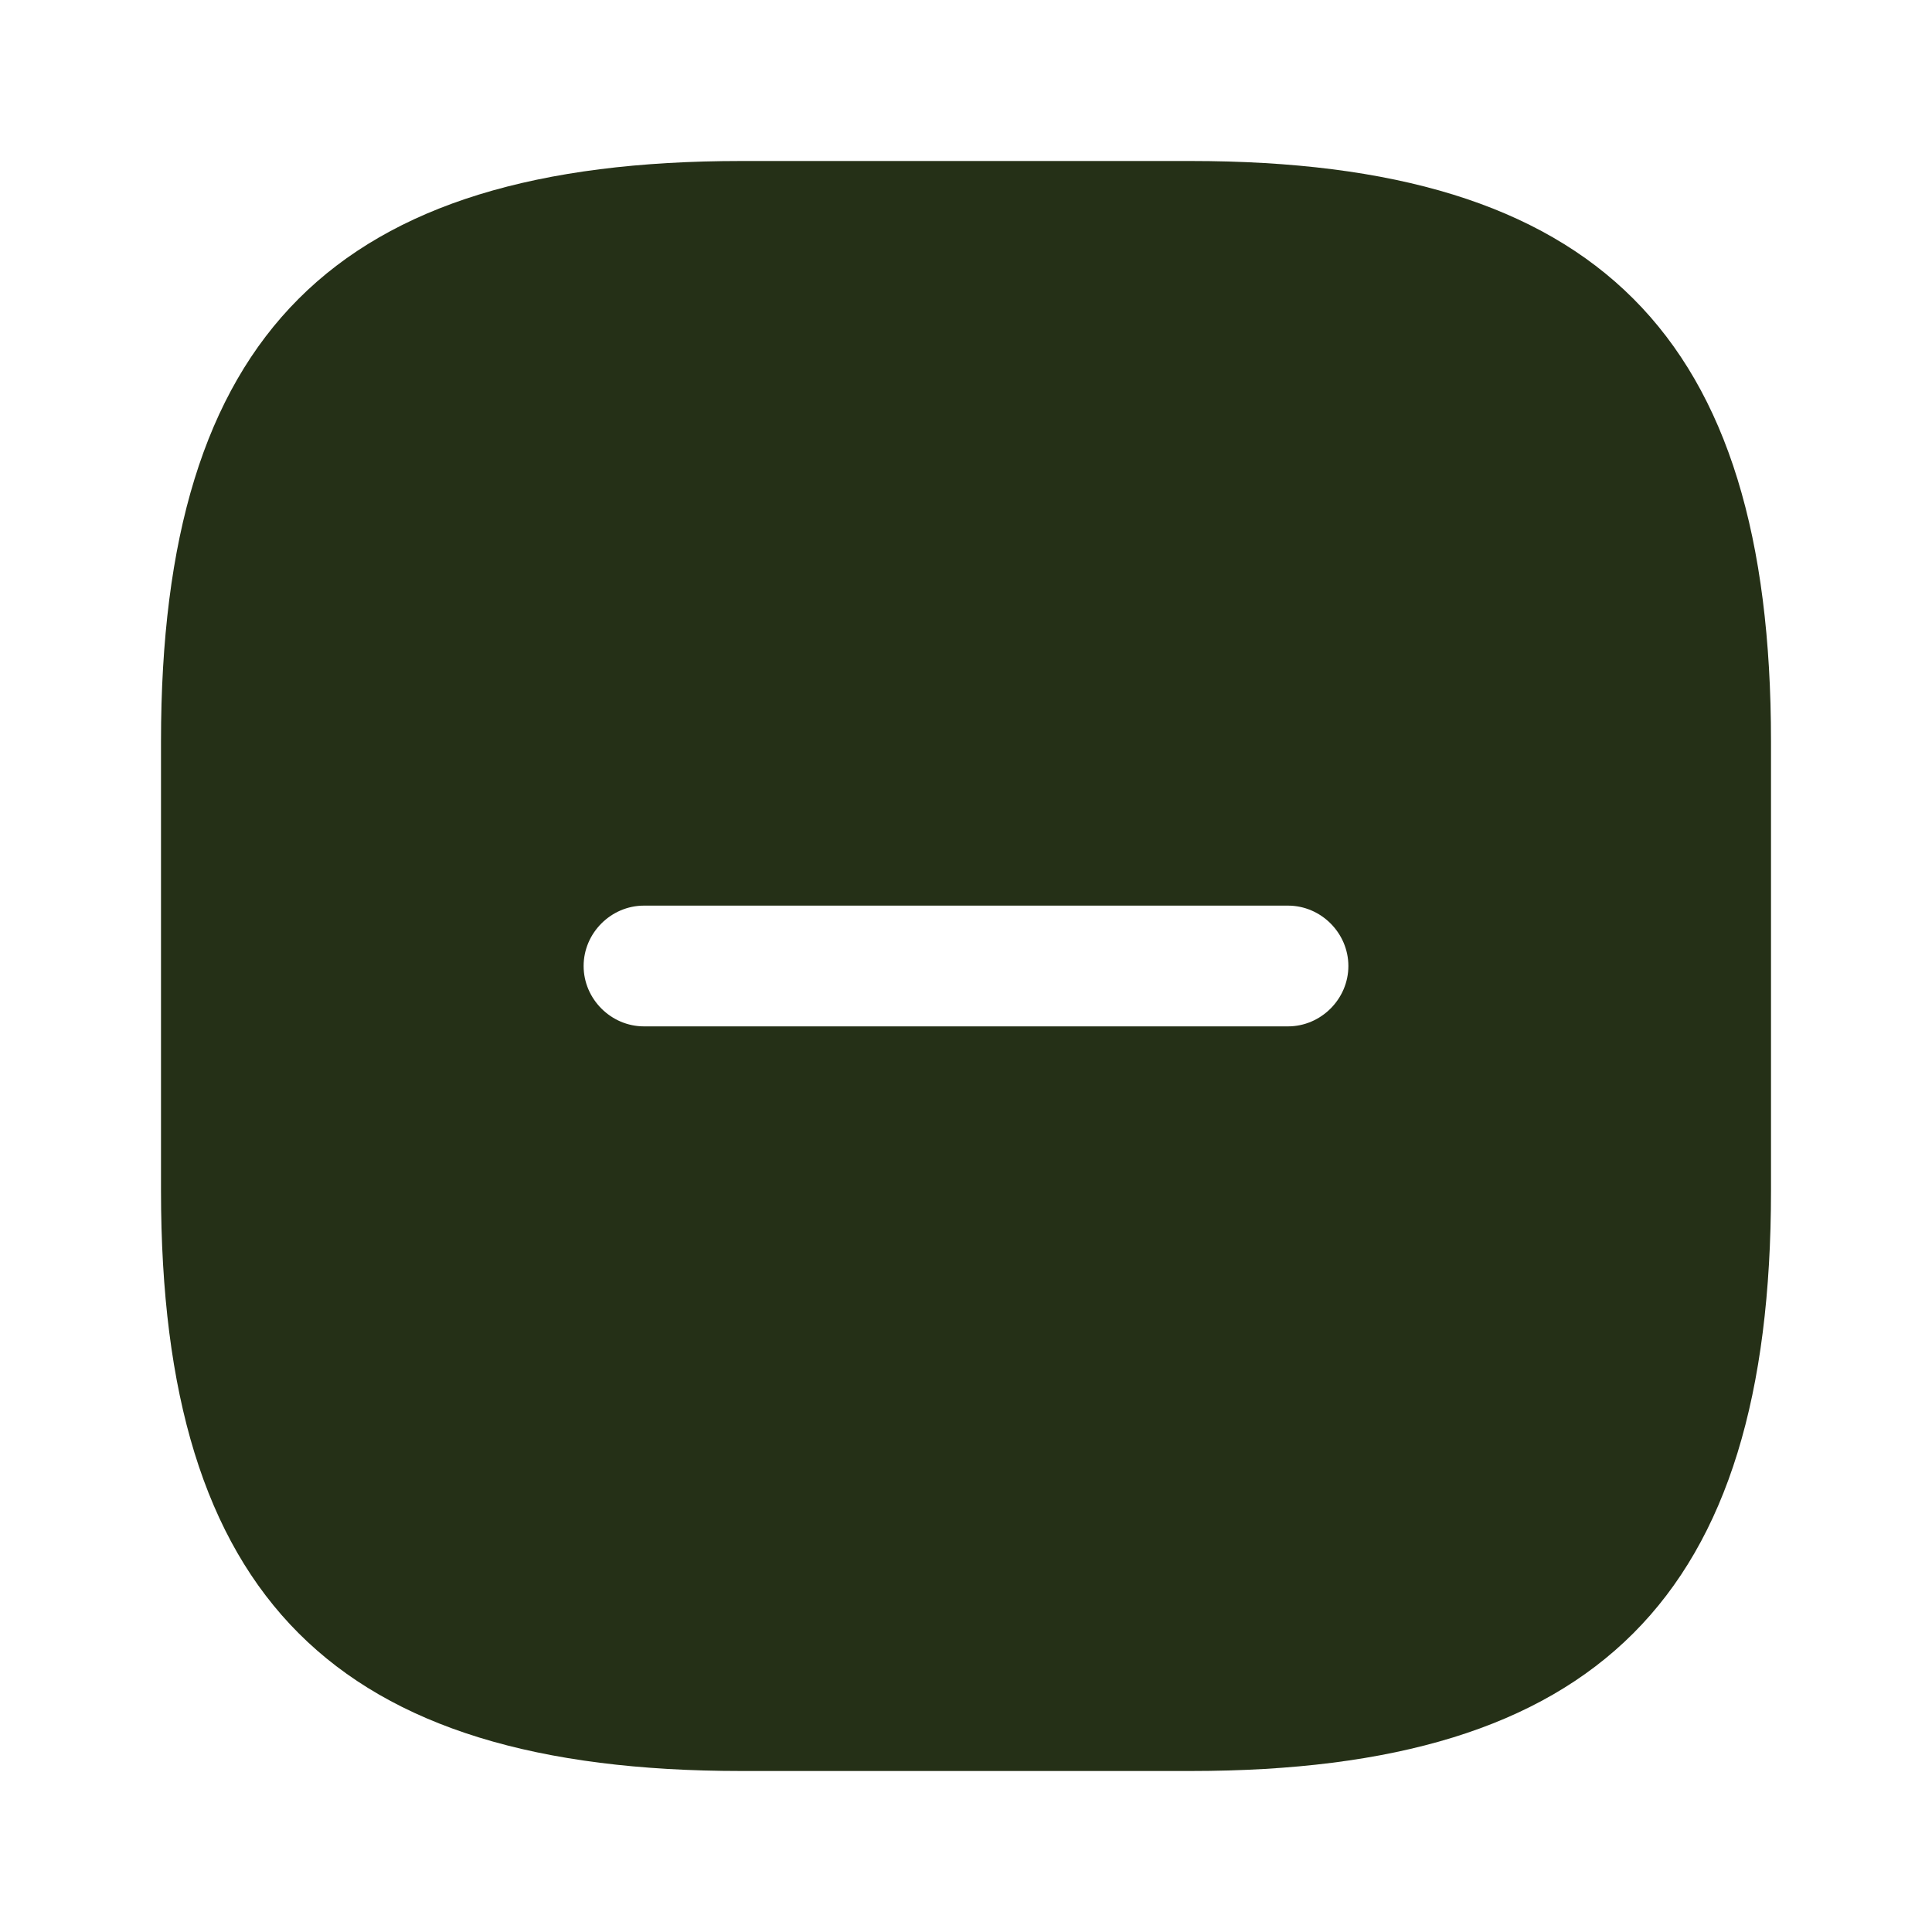
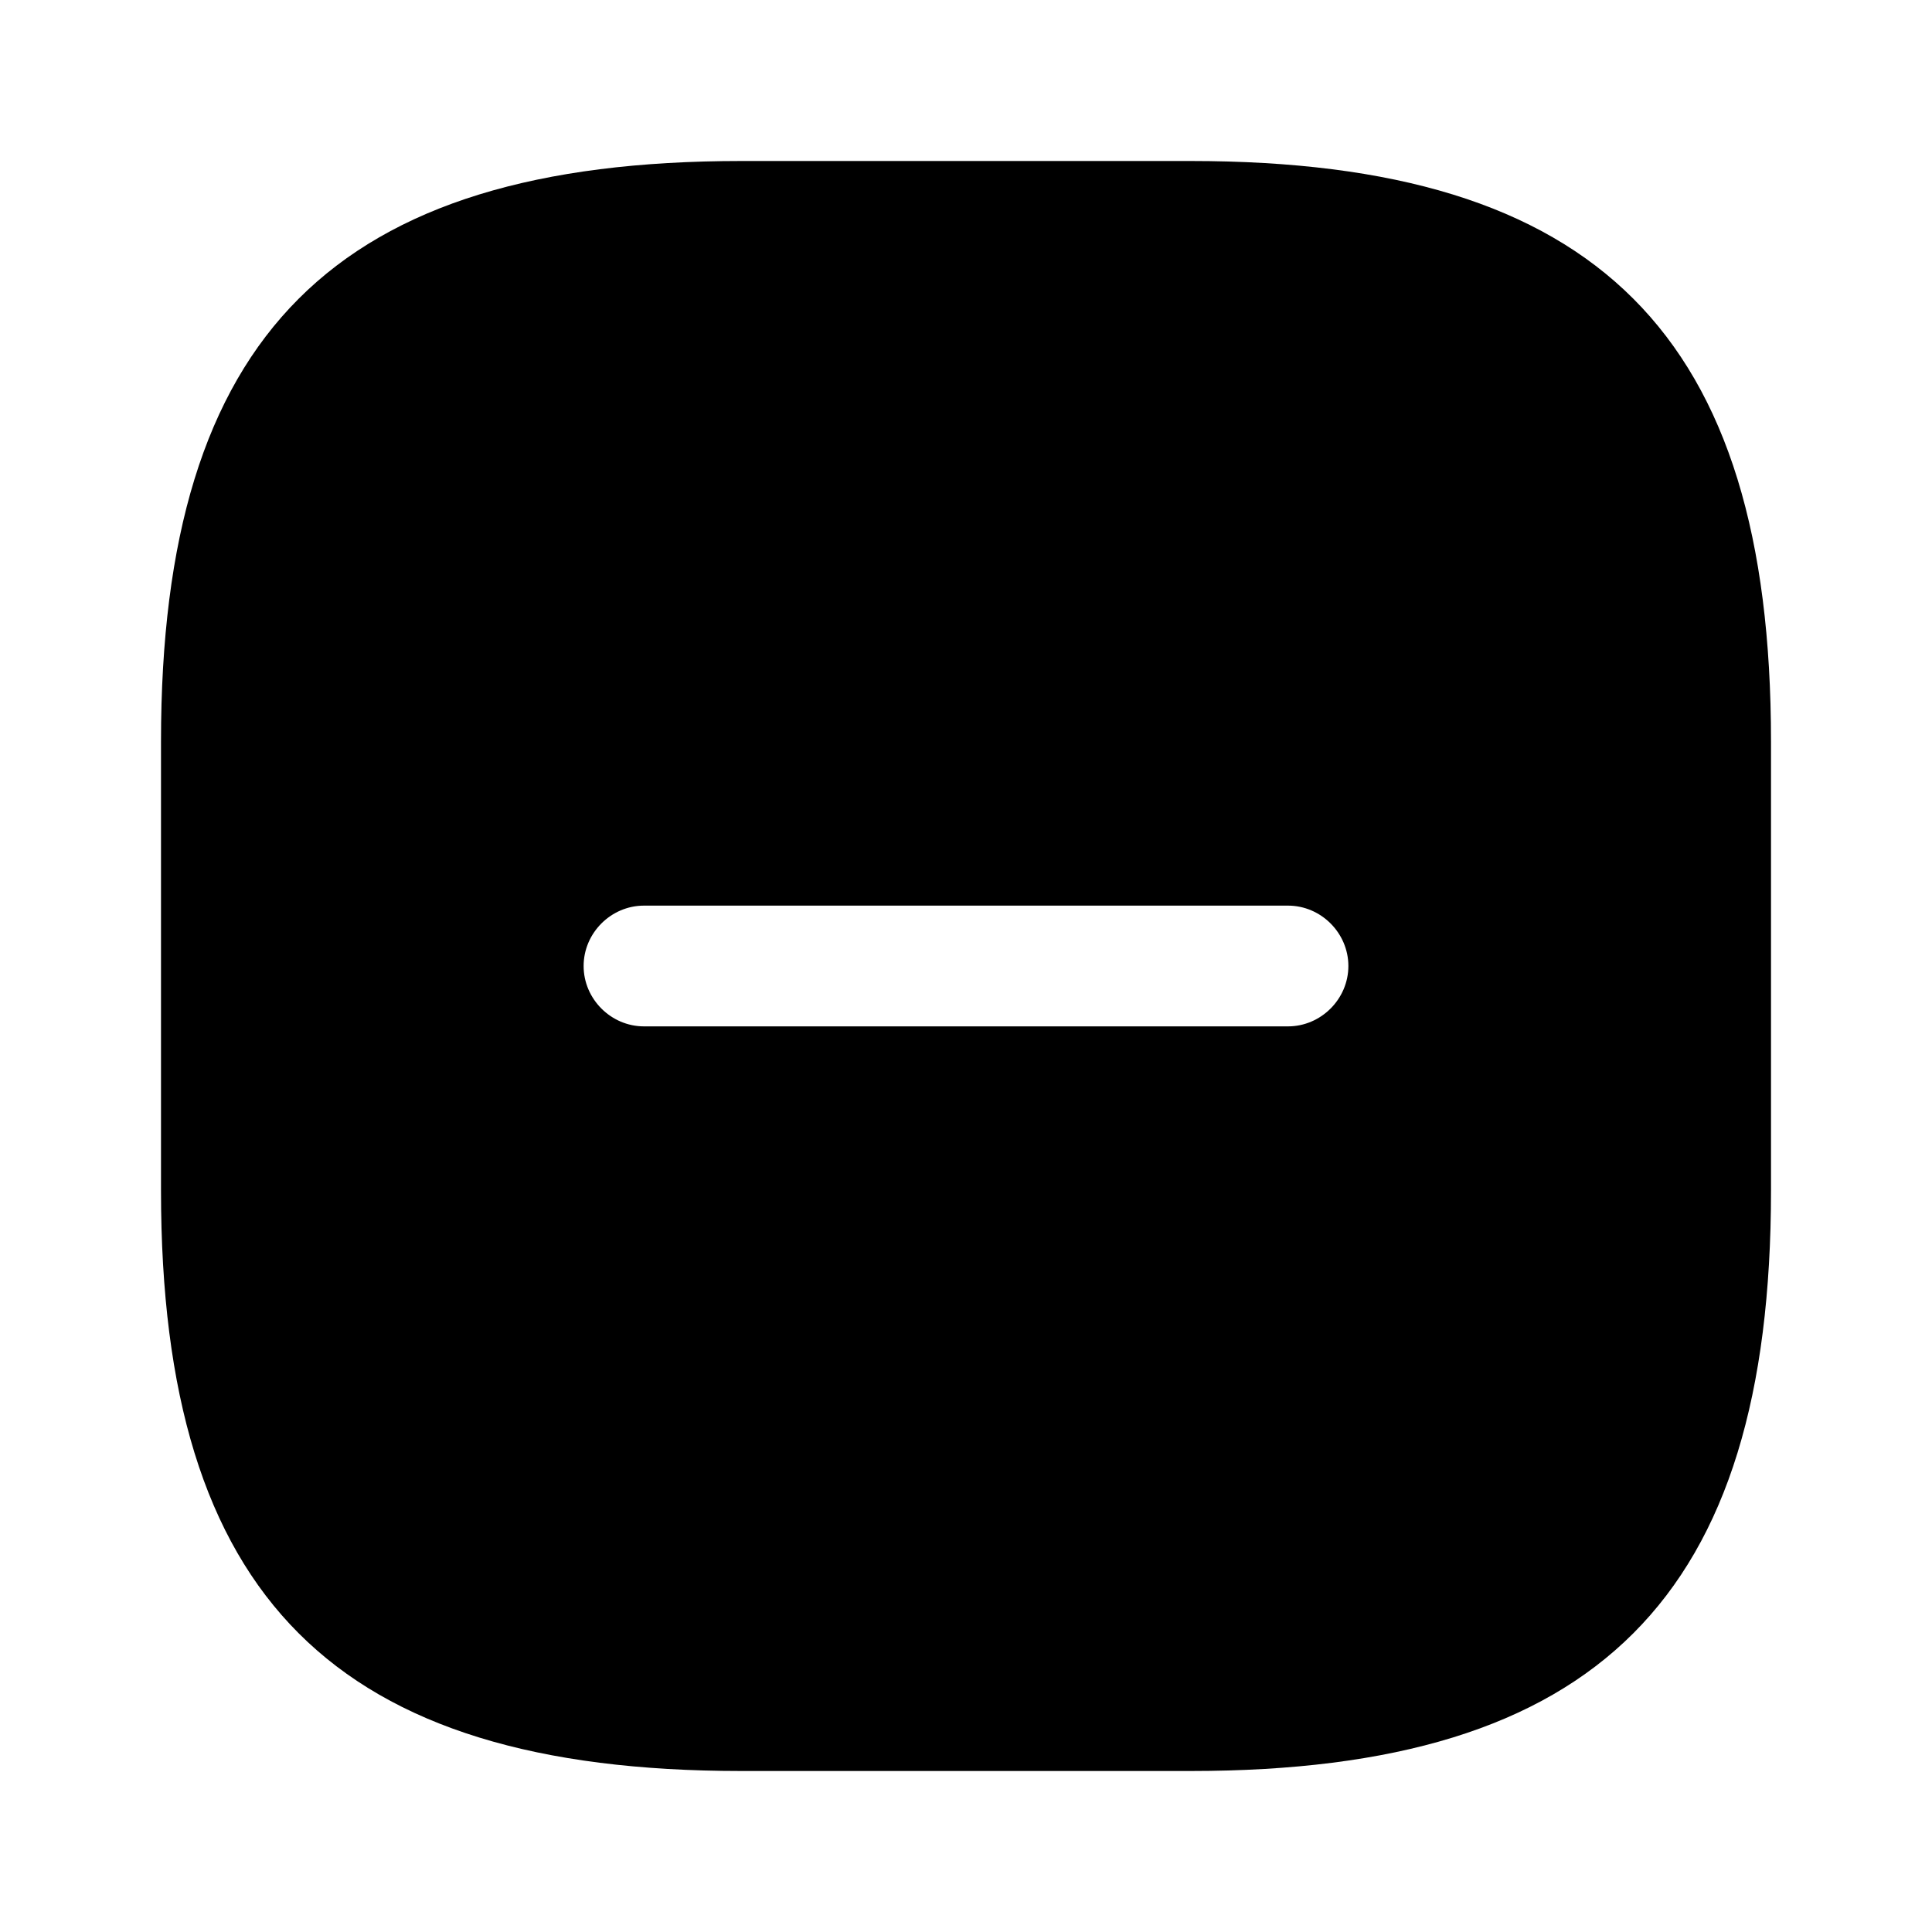
<svg xmlns="http://www.w3.org/2000/svg" width="24" height="24" fill="none" viewBox="0 0 24 24">
  <g class="checkbox-remove">
    <g class="checkbox-remove">
-       <path fill="#253017" d="M14.791 2C19.841 2 22 4.158 22 9.209v5.582C22 19.841 19.842 22 14.791 22H9.209C4.159 22 2 19.842 2 14.791V9.209C2 4.159 4.158 2 9.209 2h5.582ZM8 11.25c-.41 0-.75.34-.75.75s.34.75.75.75h8c.41 0 .75-.34.75-.75s-.34-.75-.75-.75H8Z" class="Subtract" />
+       <path fill="currentColor" d="M14.791 2C19.841 2 22 4.158 22 9.209v5.582C22 19.841 19.842 22 14.791 22H9.209C4.159 22 2 19.842 2 14.791V9.209C2 4.159 4.158 2 9.209 2h5.582ZM8 11.25c-.41 0-.75.34-.75.75s.34.75.75.75h8c.41 0 .75-.34.75-.75s-.34-.75-.75-.75H8Z" class="Subtract" />
    </g>
  </g>
</svg>
